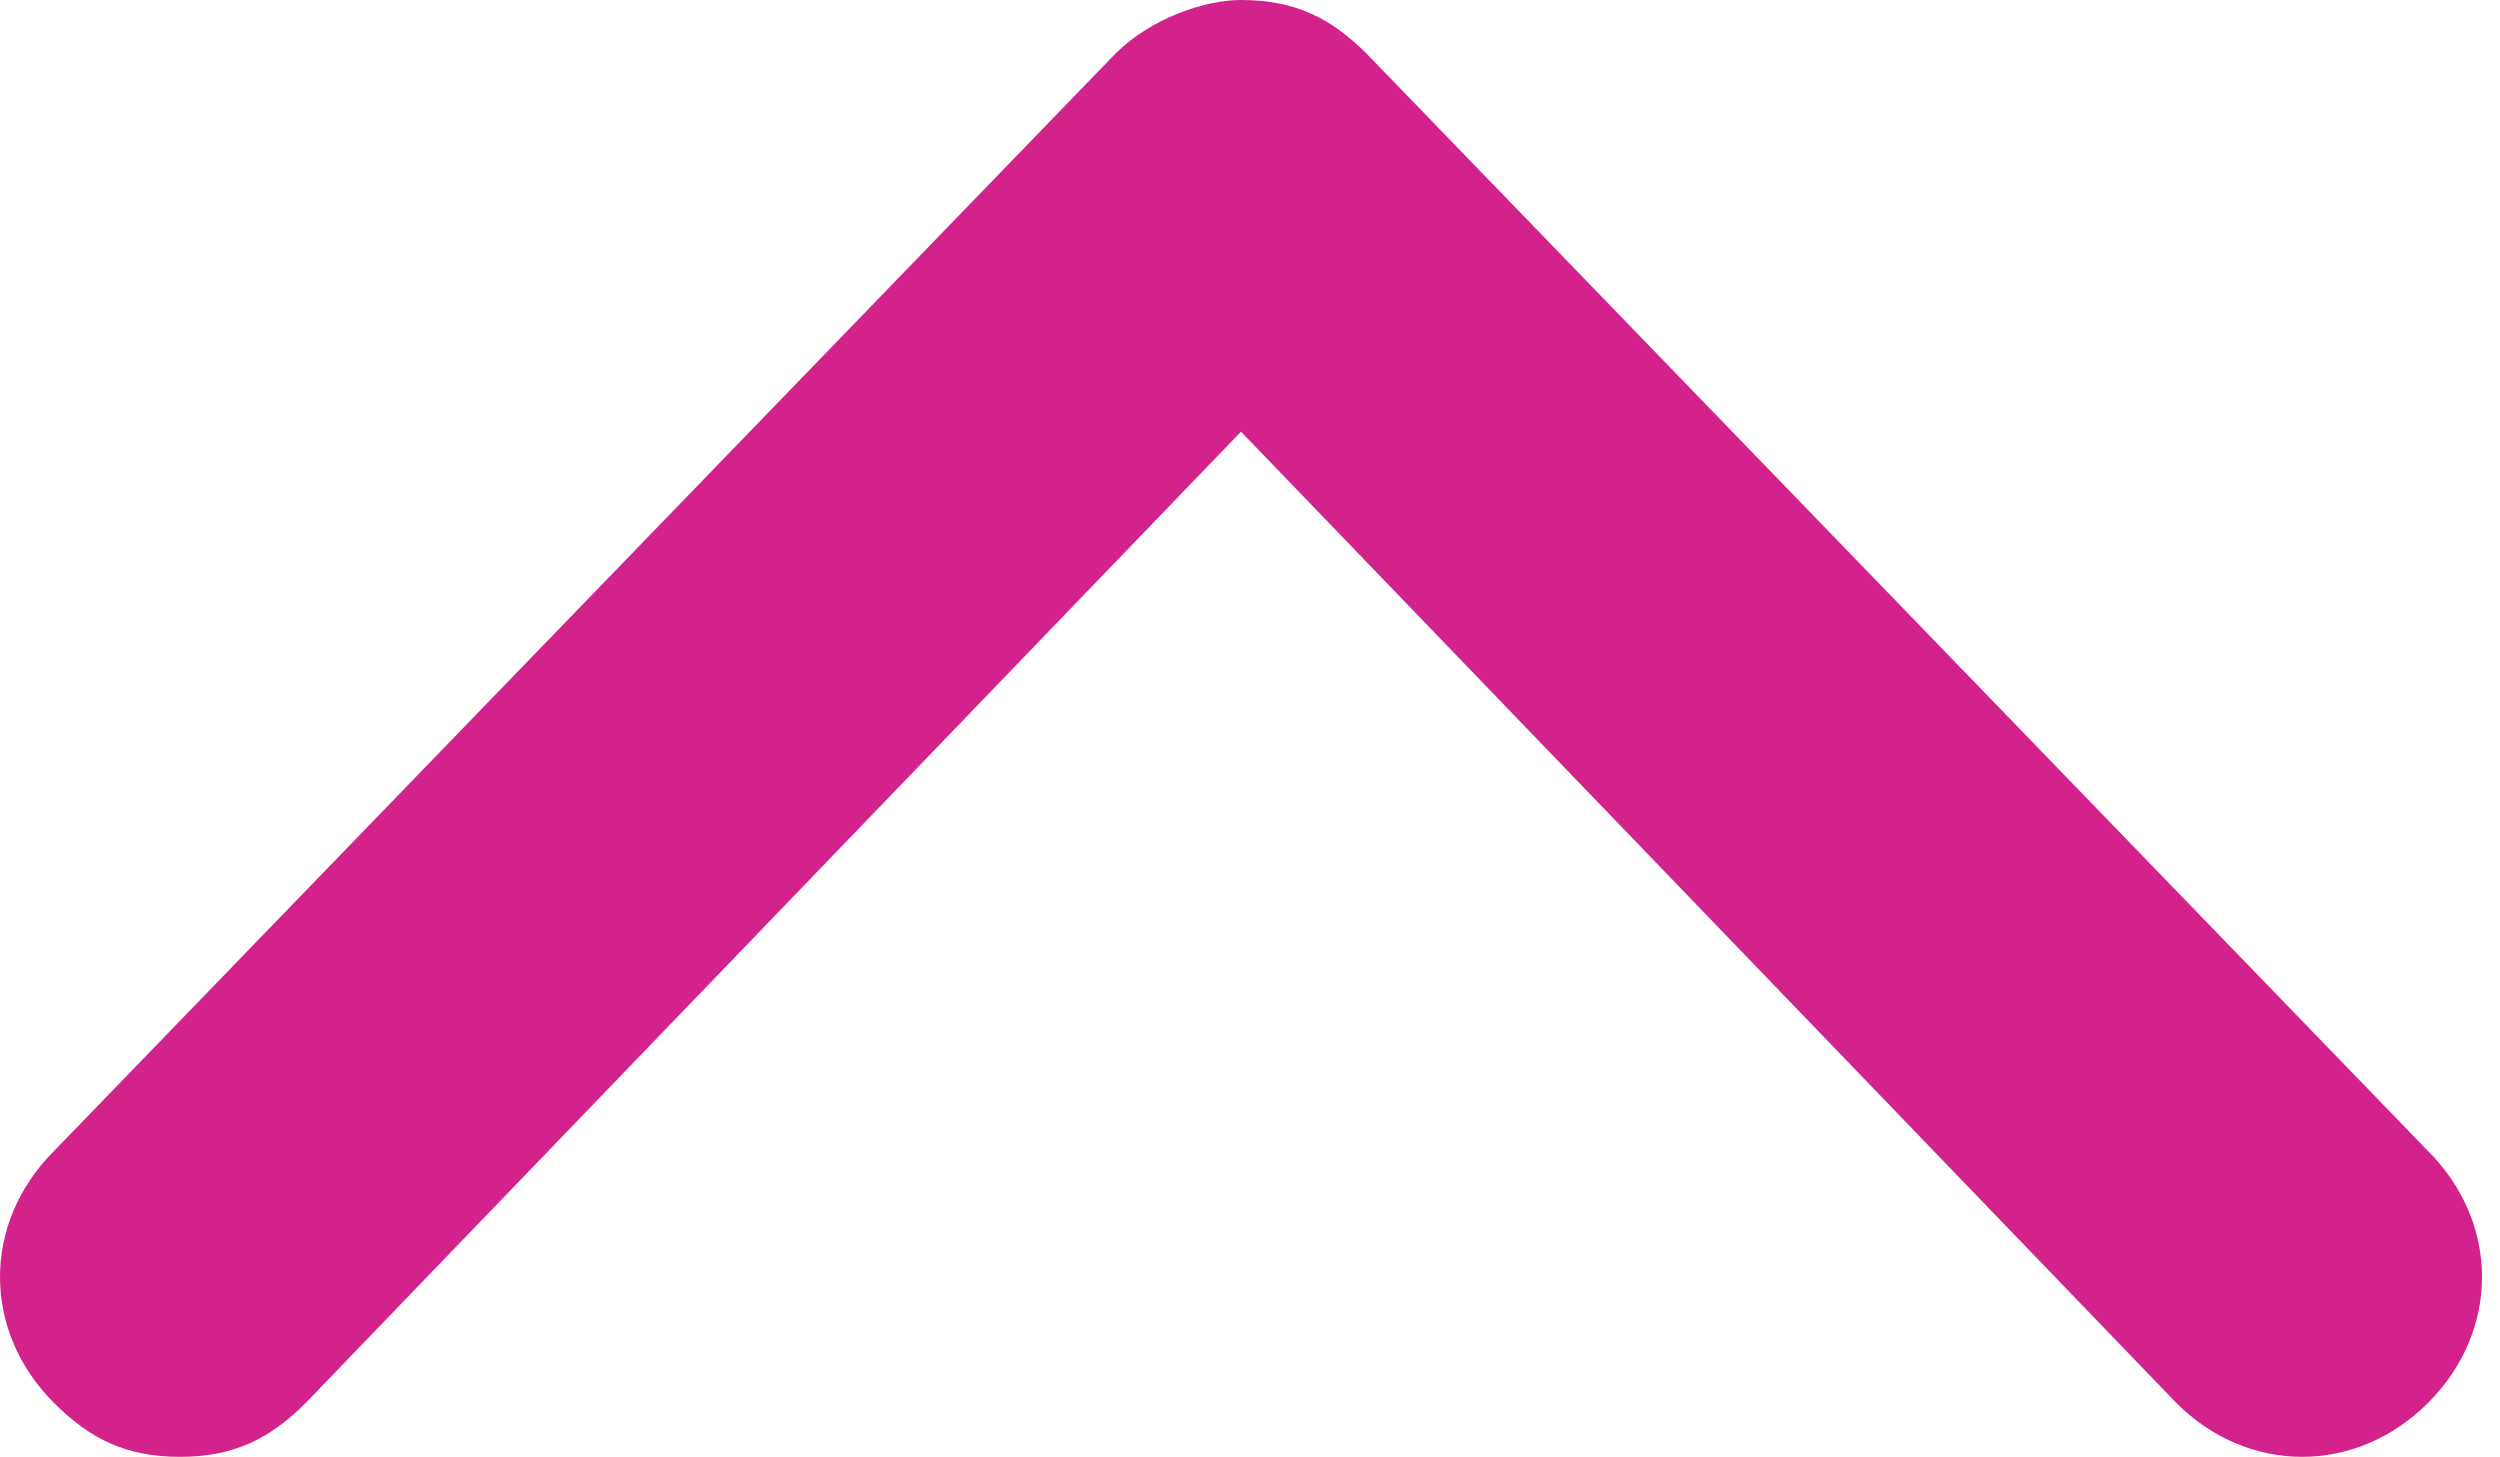
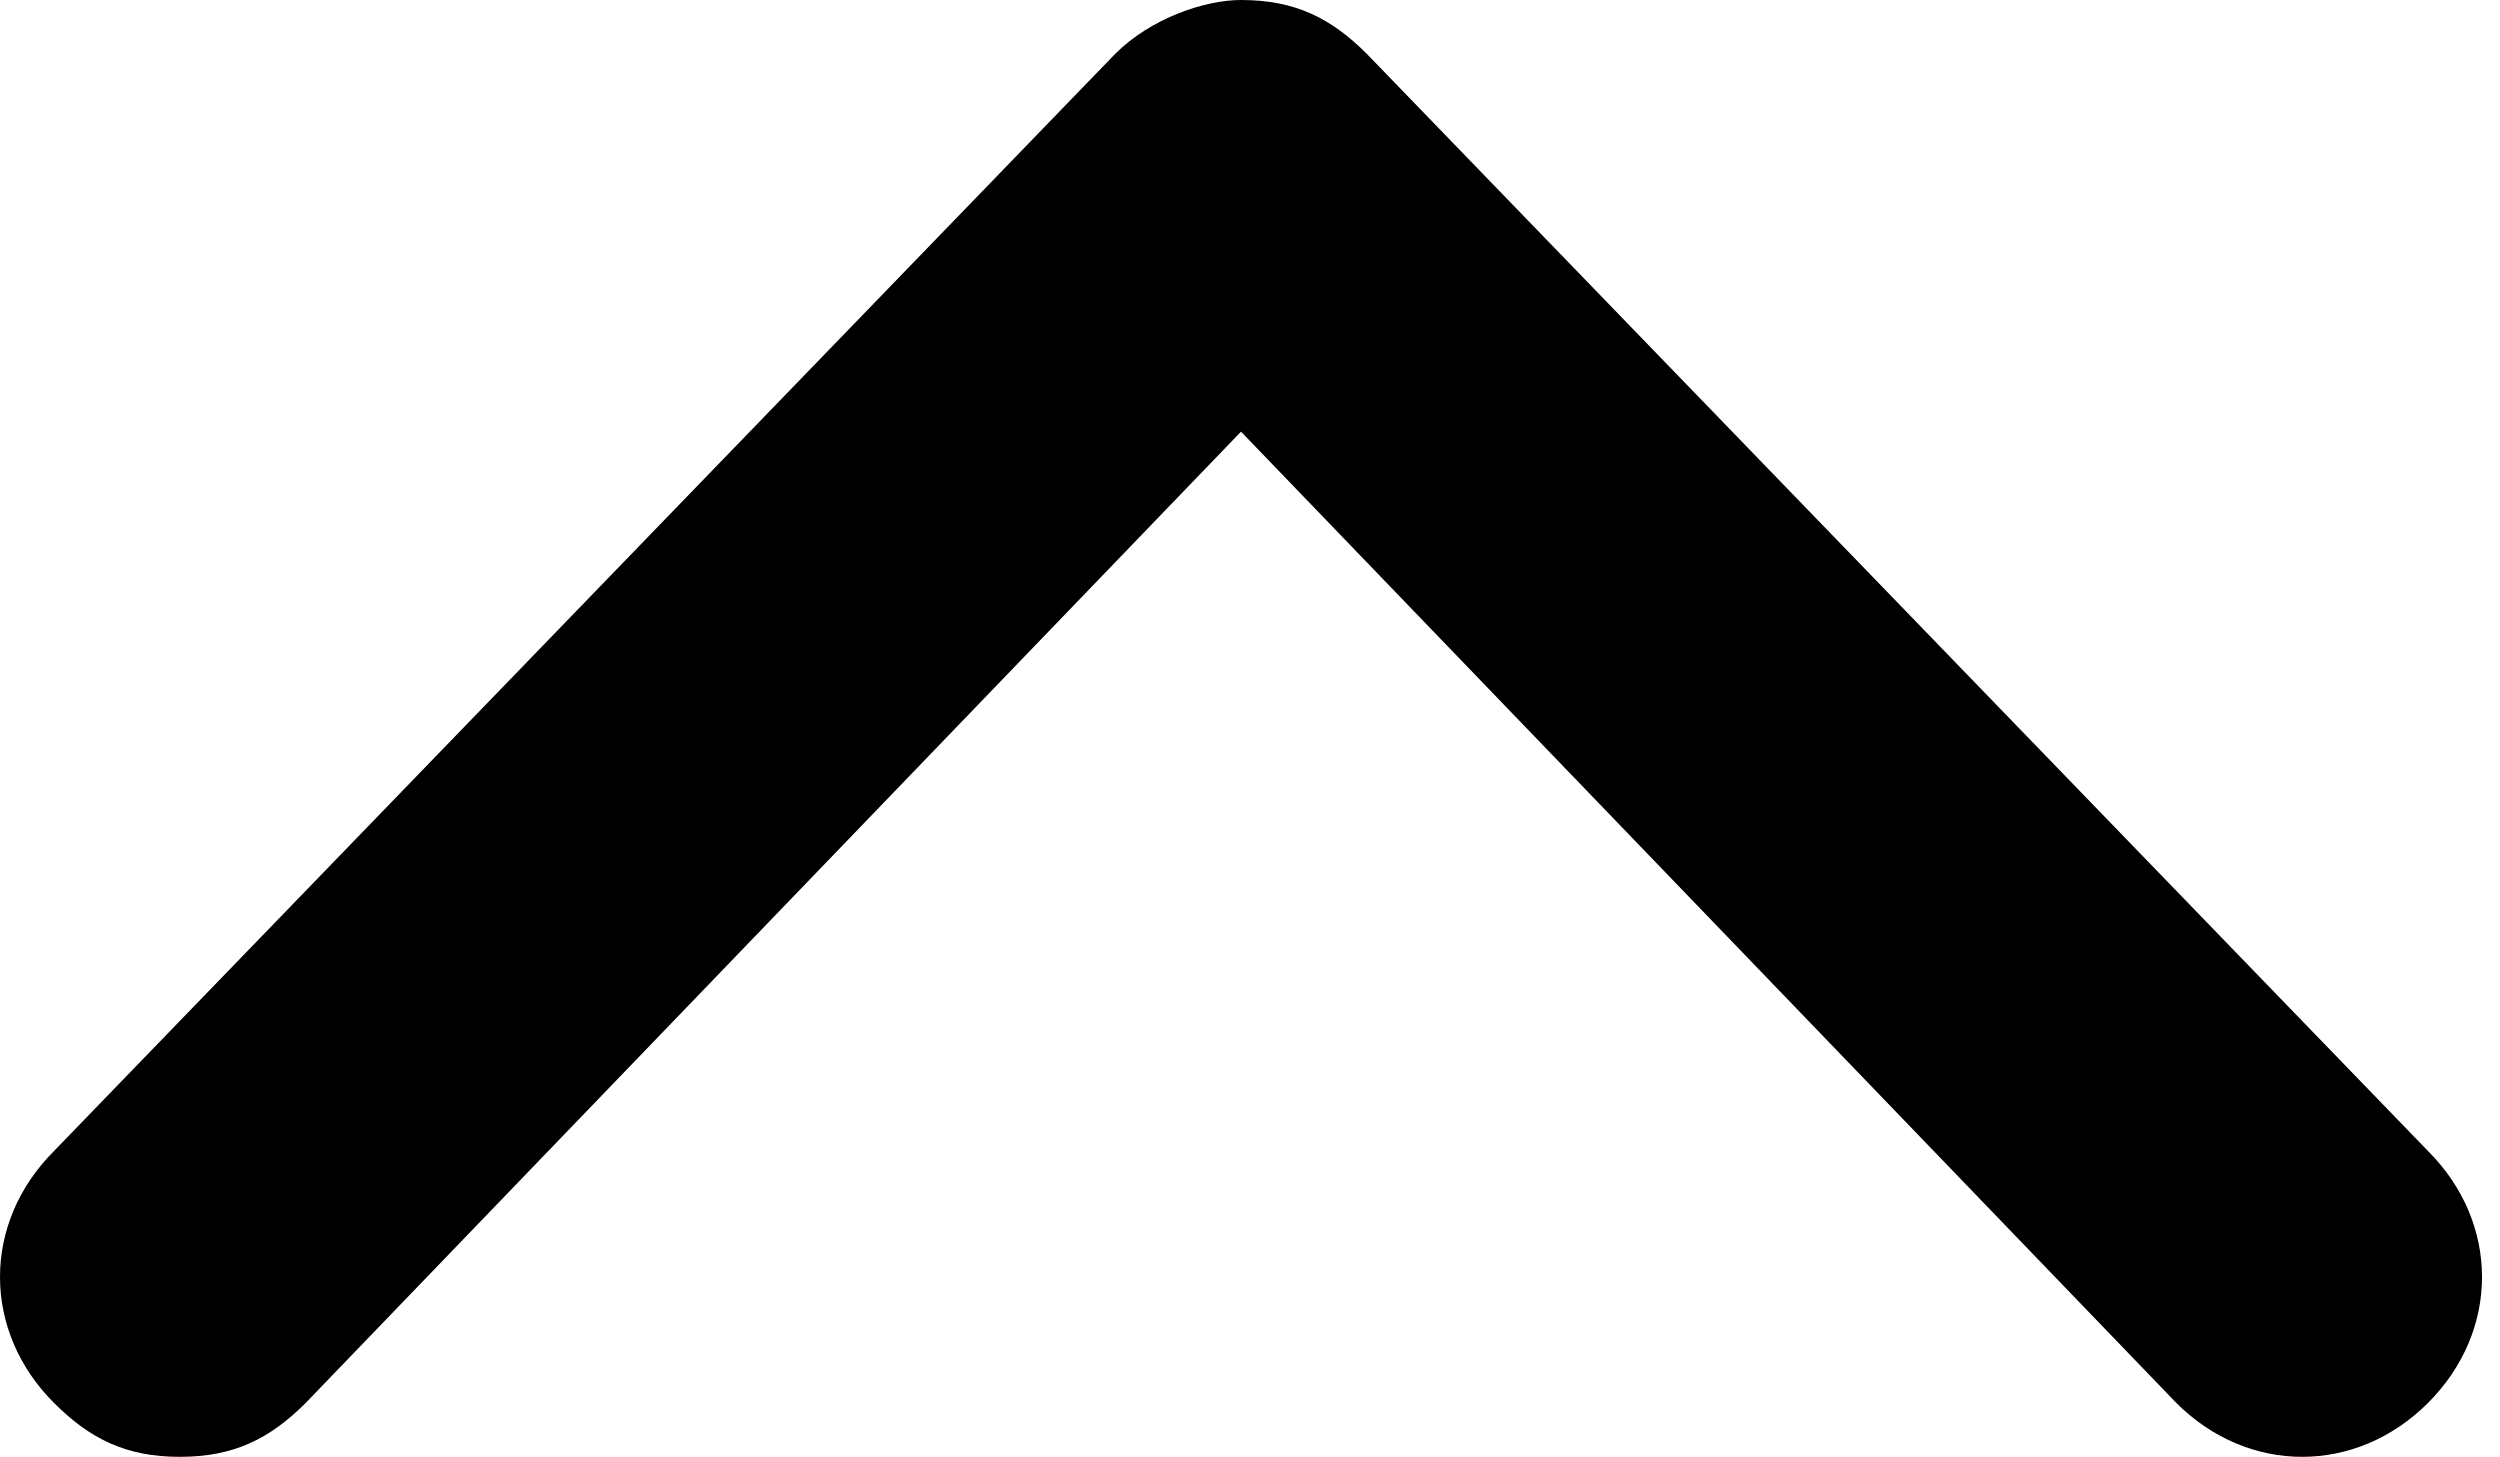
<svg xmlns="http://www.w3.org/2000/svg" version="1.1" id="Слой_1" x="0px" y="0px" viewBox="0 0 13.9 8.1" style="enable-background:new 0 0 13.9 8.1;" xml:space="preserve">
-   <style type="text/css">
- 	.st0{fill:#D3228C;}
- </style>
-   <g>
-     <g>
-       <g>
-         <path class="st0" d="M1,8.1C0.7,8.1,0.5,8,0.3,7.8c-0.4-0.4-0.4-1,0-1.4l5.9-6.1C6.4,0.1,6.7,0,6.9,0l0,0c0.3,0,0.5,0.1,0.7,0.3     l5.9,6.1c0.4,0.4,0.4,1,0,1.4c-0.4,0.4-1,0.4-1.4,0L6.9,2.4L1.7,7.8C1.5,8,1.3,8.1,1,8.1z" />
-       </g>
-     </g>
-   </g>
+   <path d="M1,8.1C0.7,8.1,0.5,8,0.3,7.8c-0.4-0.4-0.4-1,0-1.4l5.9-6.1C6.4,0.1,6.7,0,6.9,0l0,0c0.3,0,0.5,0.1,0.7,0.3     l5.9,6.1c0.4,0.4,0.4,1,0,1.4c-0.4,0.4-1,0.4-1.4,0L6.9,2.4L1.7,7.8C1.5,8,1.3,8.1,1,8.1z" />
</svg>
